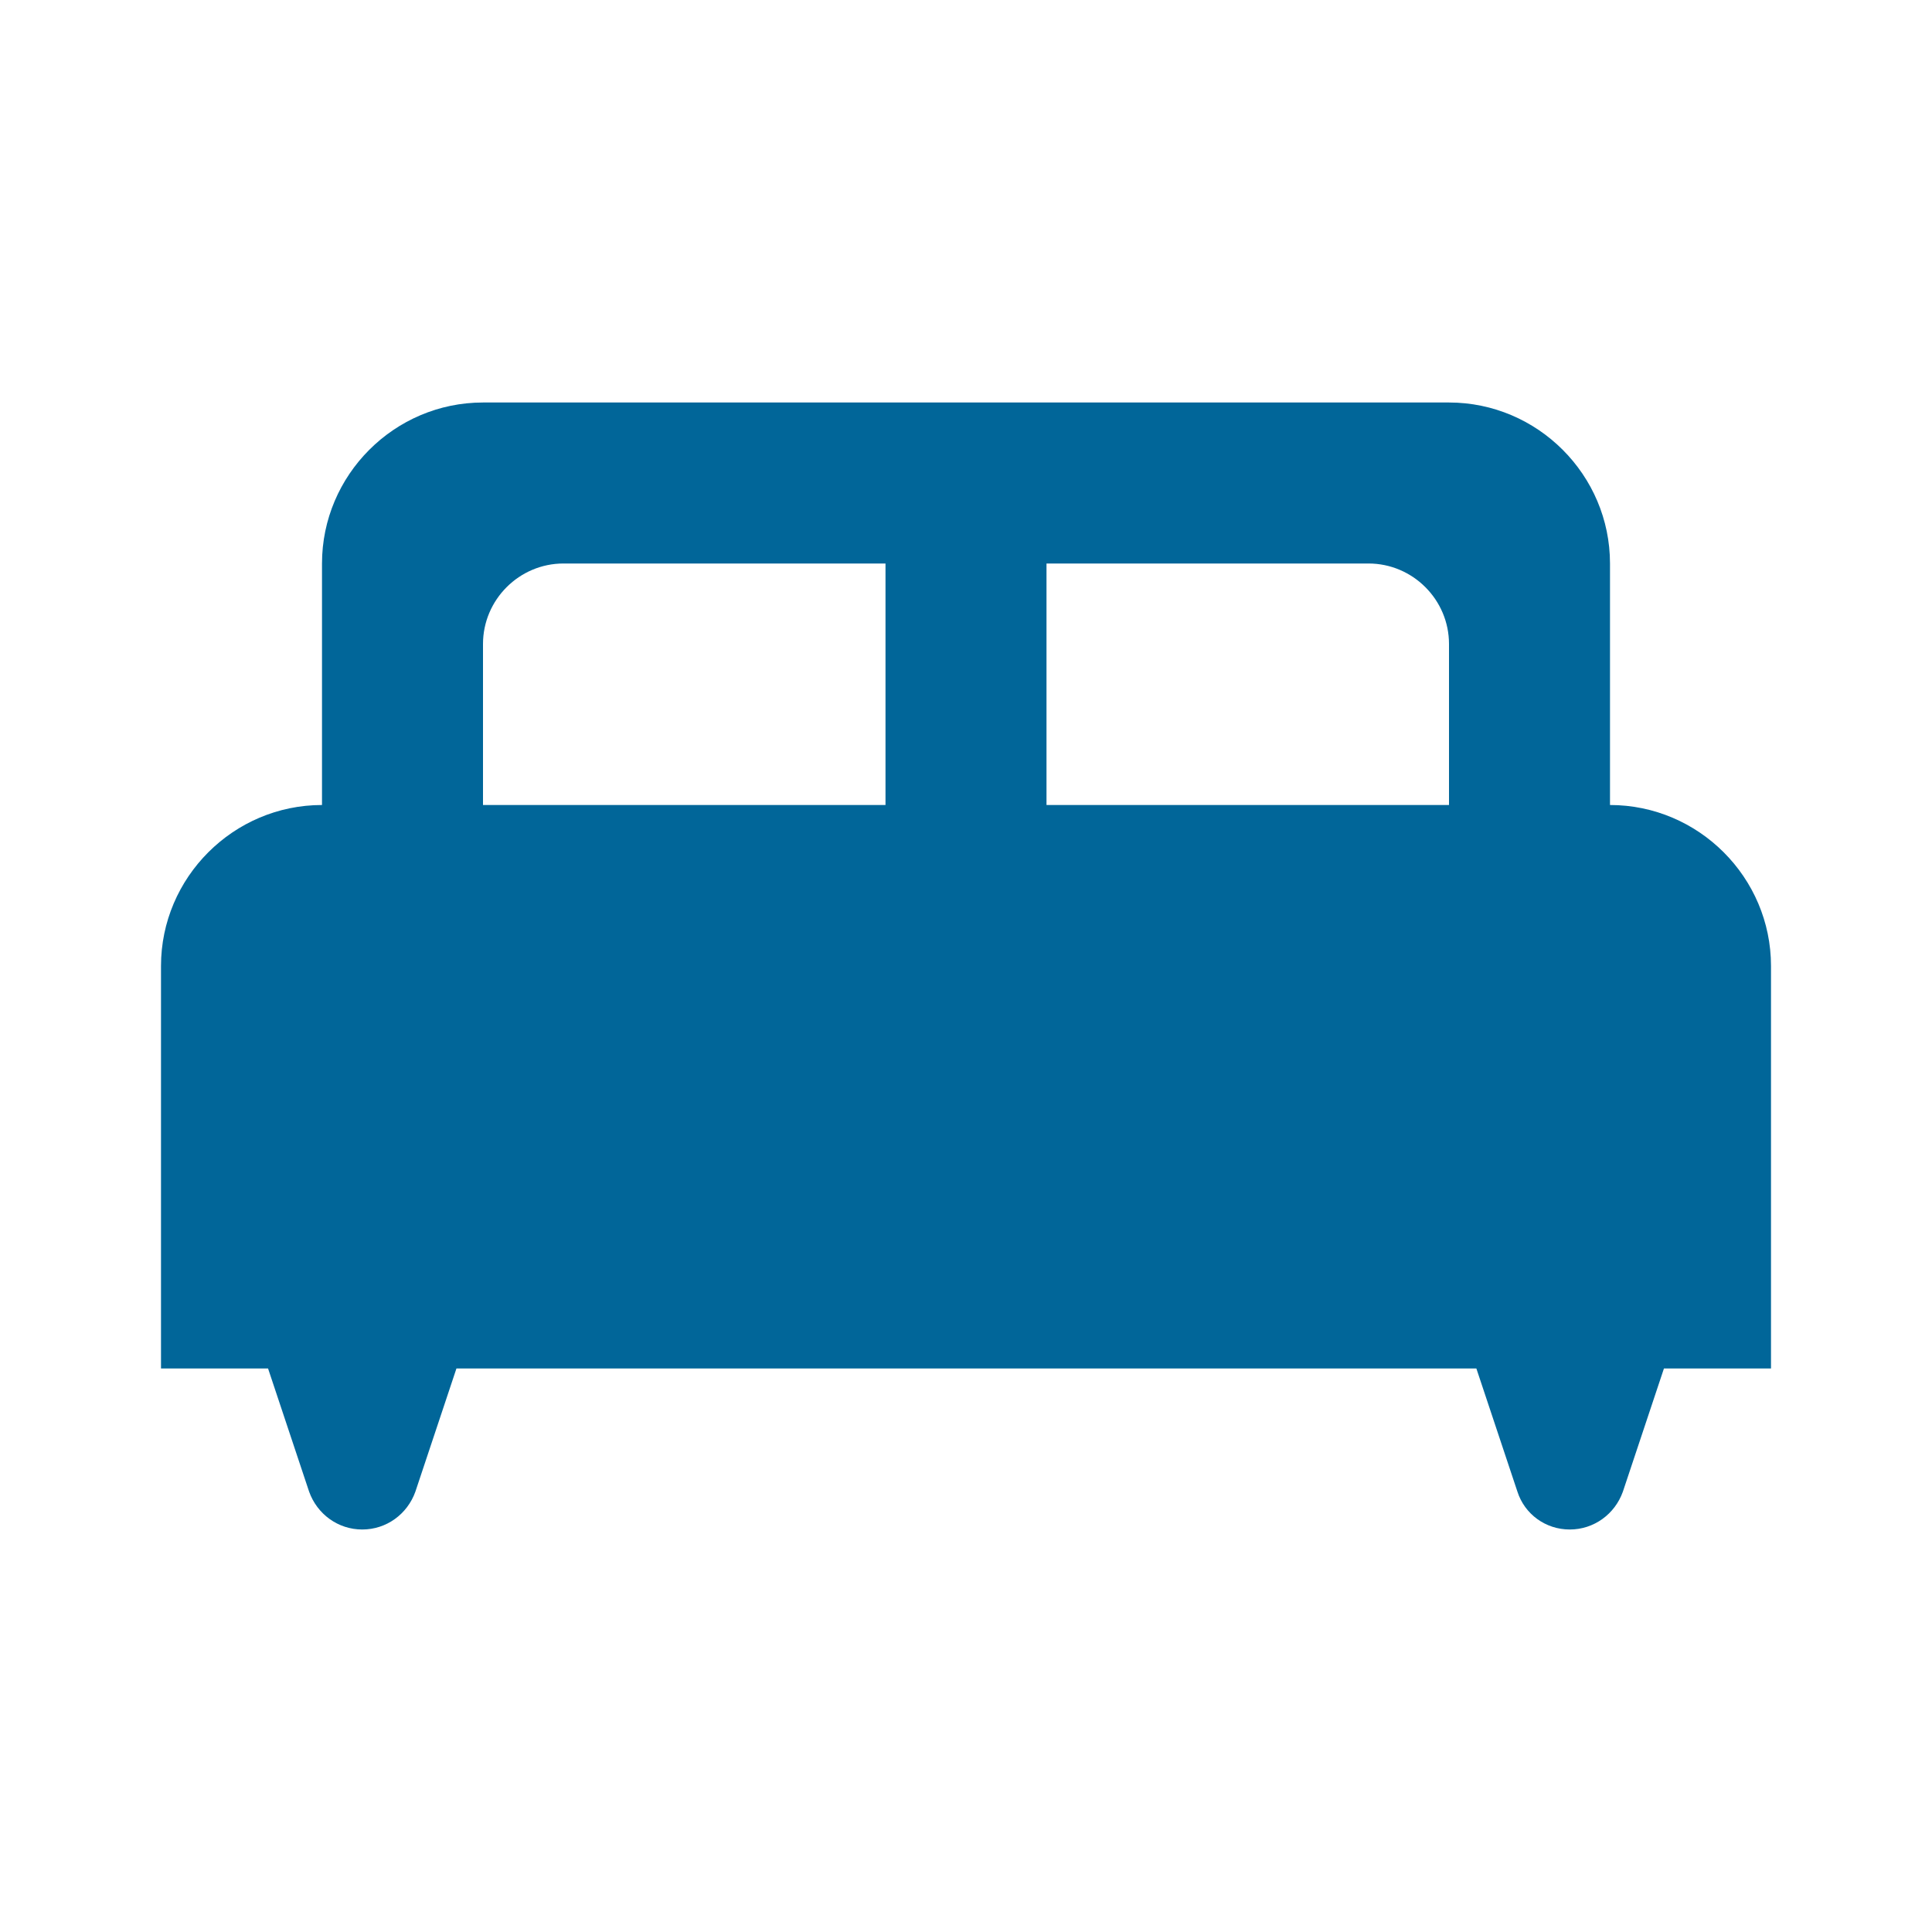
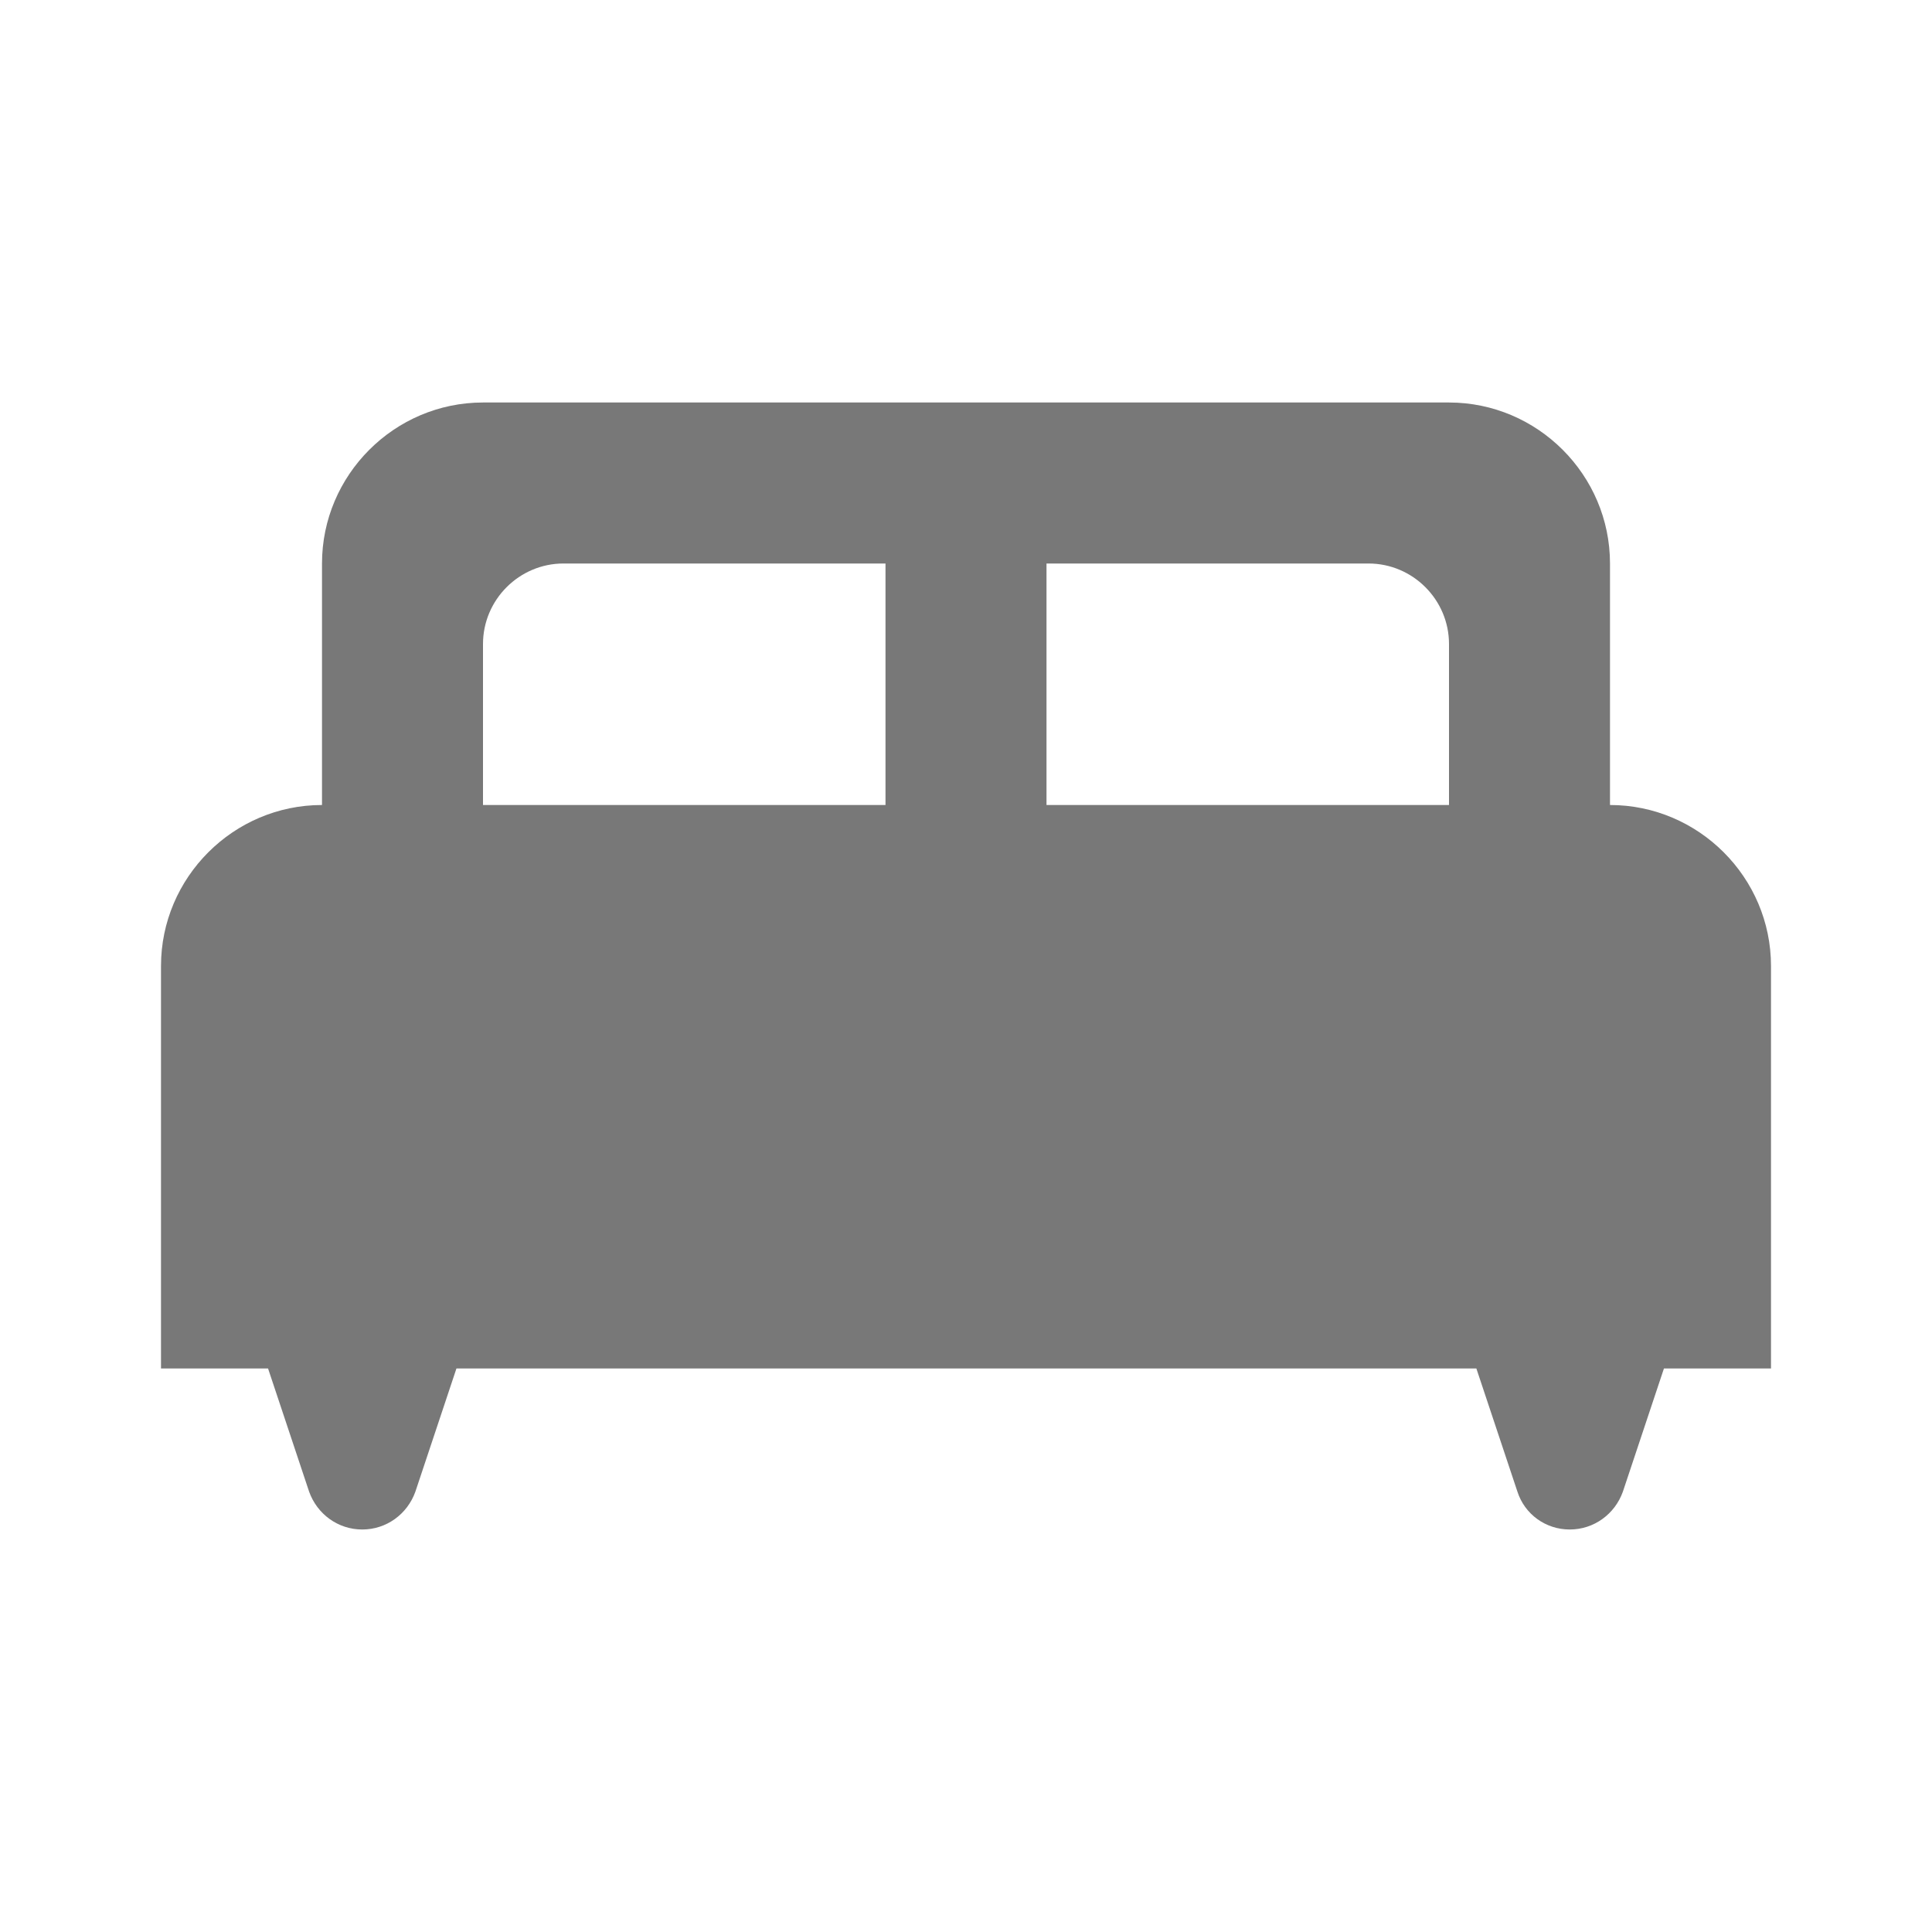
- <svg xmlns="http://www.w3.org/2000/svg" enable-background="new 0 0 24 24" viewBox="0 0 24 24" fill="#016699" width="18px" height="18px">
+ <svg xmlns="http://www.w3.org/2000/svg" enable-background="new 0 0 24 24" viewBox="0 0 24 24" fill="#787878" width="18px" height="18px">
  <g>
    <rect fill="none" height="24" width="24" />
    <rect fill="none" height="24" width="24" />
  </g>
  <g>
    <g>
      <rect fill="none" height="3" width="5" x="6" y="7" />
      <rect fill="none" height="3" width="5" x="13" y="7" />
      <path d="M20,10V7c0-1.1-0.9-2-2-2H6C4.9,5,4,5.9,4,7v3c-1.1,0-2,0.9-2,2v5h1.33l0.51,1.53C3.94,18.81,4.2,19,4.5,19h0 c0.3,0,0.56-0.19,0.66-0.47L5.67,17h12.67l0.51,1.53C18.94,18.81,19.2,19,19.5,19l0,0c0.3,0,0.56-0.19,0.66-0.47L20.67,17H22v-5 C22,10.9,21.1,10,20,10z M11,10H6V8c0-0.55,0.45-1,1-1h4V10z M18,10h-5V7h4c0.55,0,1,0.45,1,1V10z" />
    </g>
  </g>
</svg>
